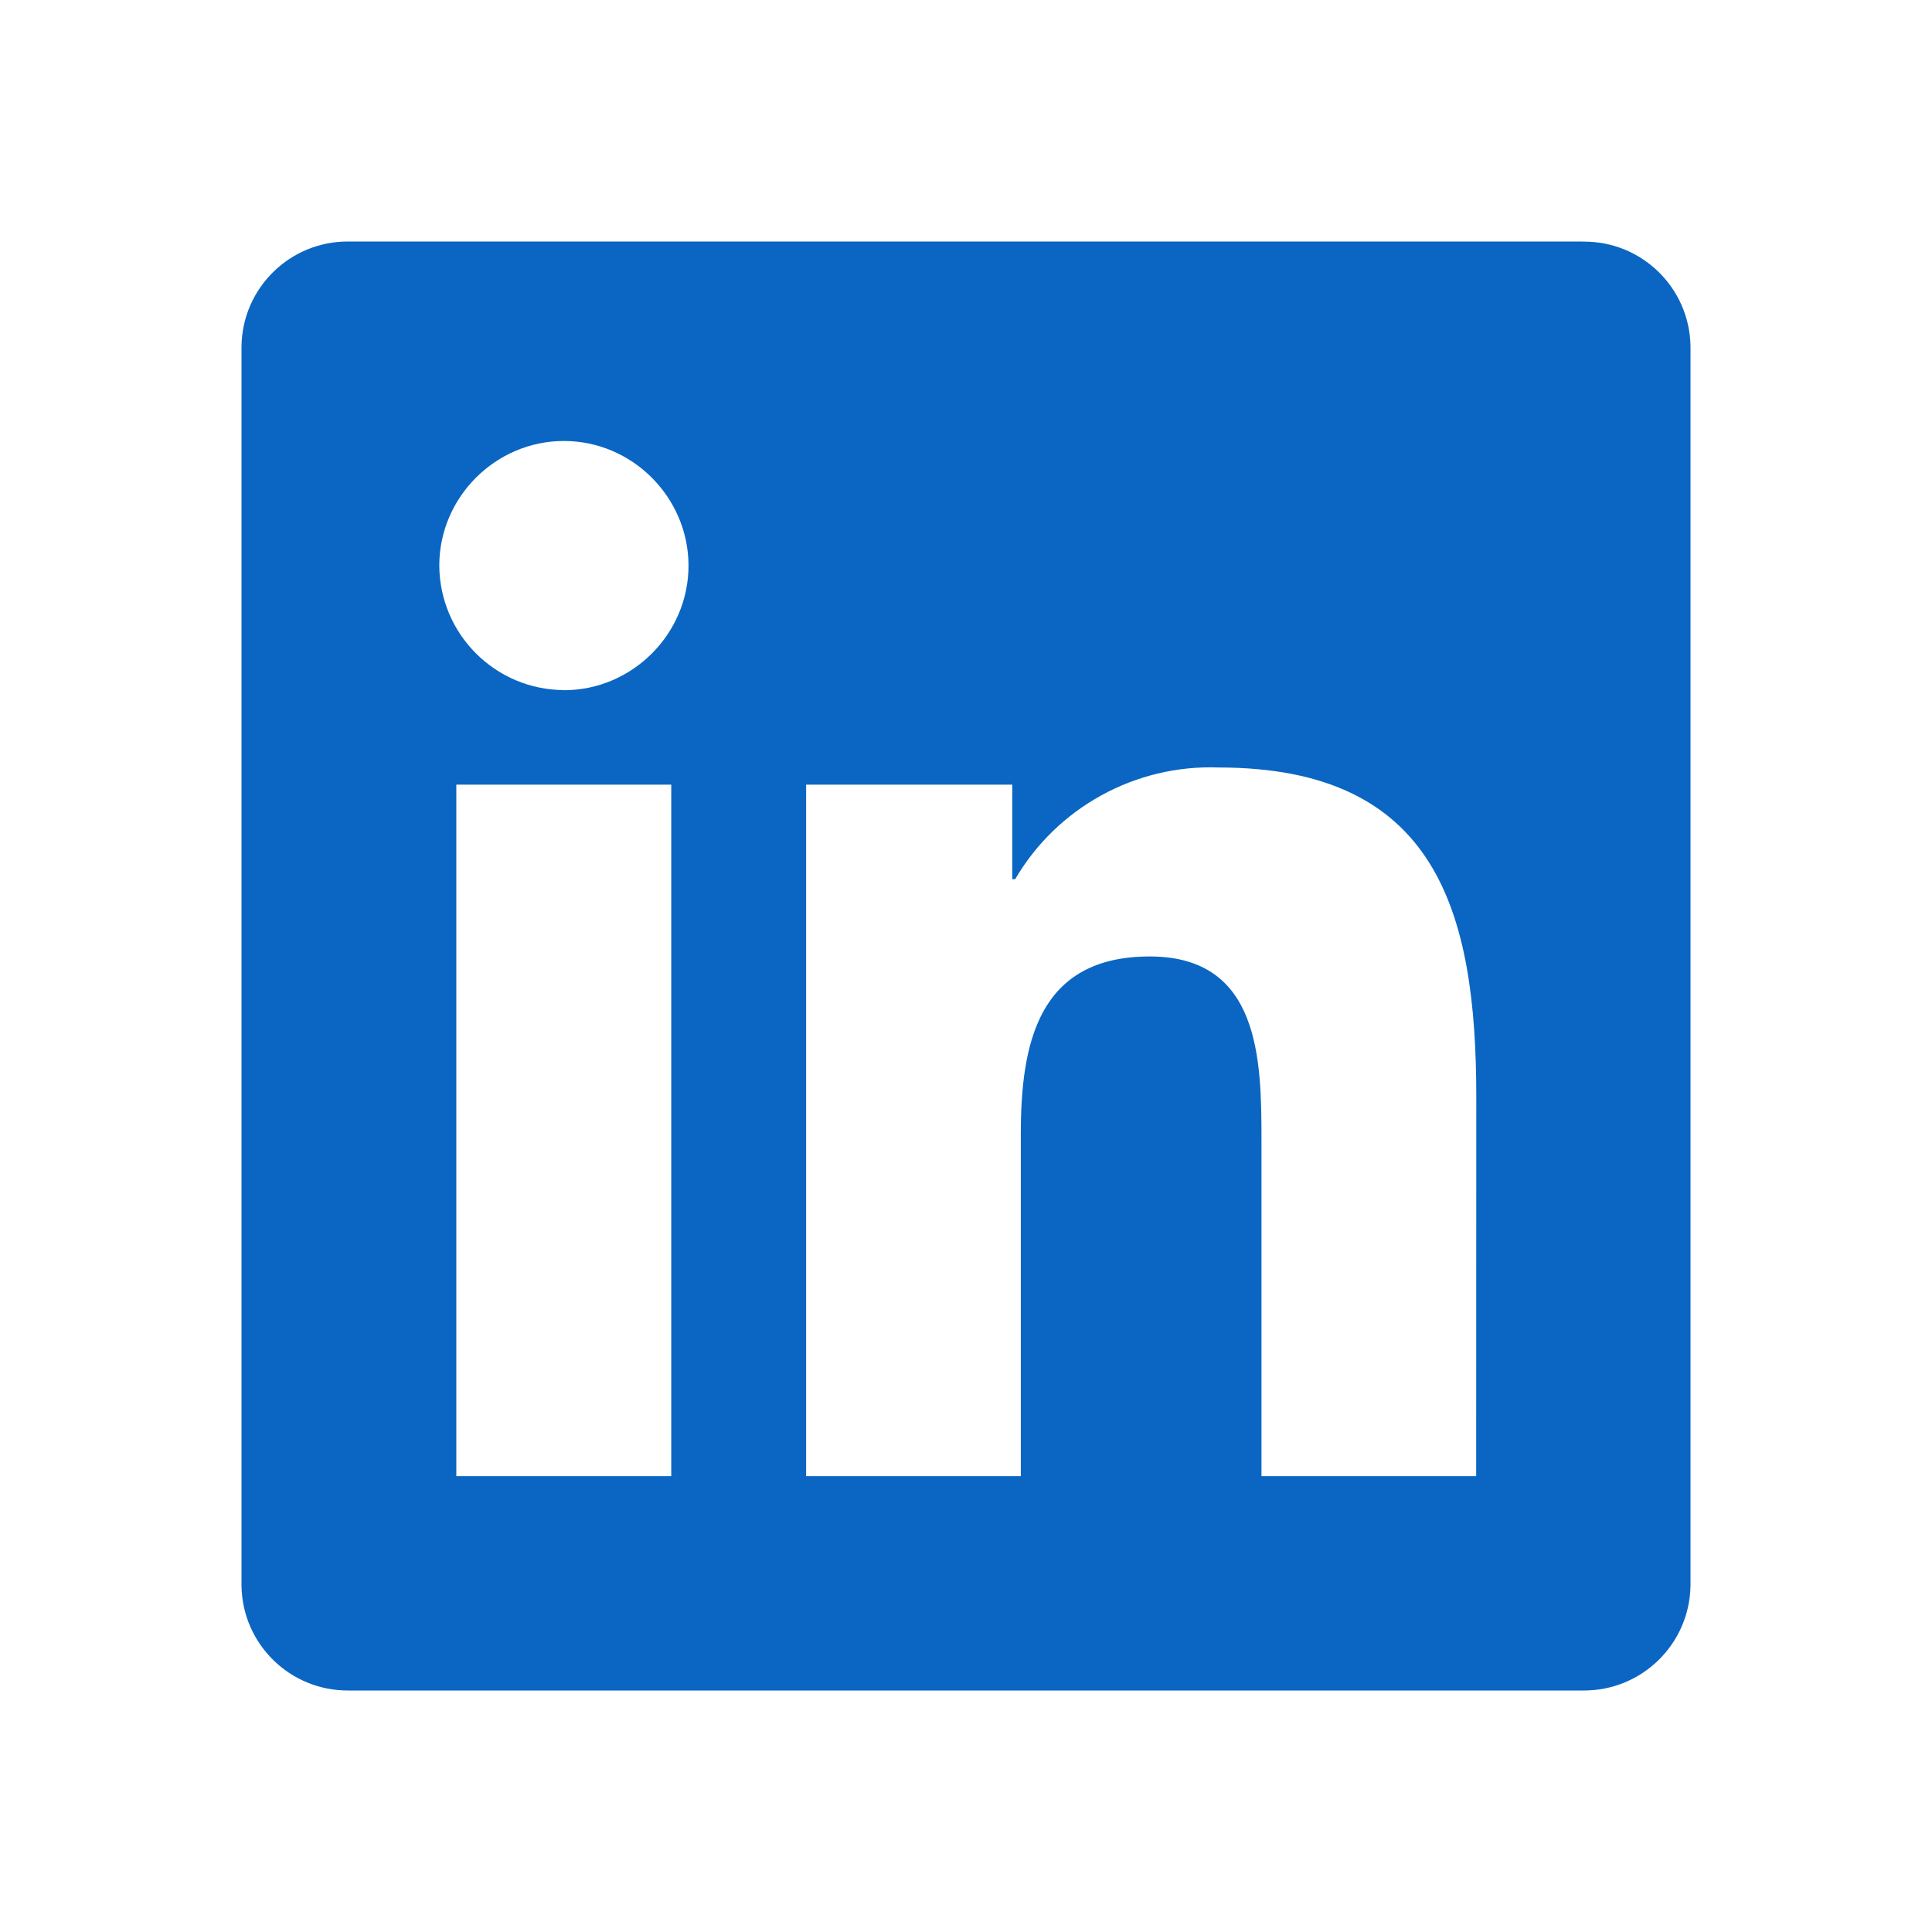
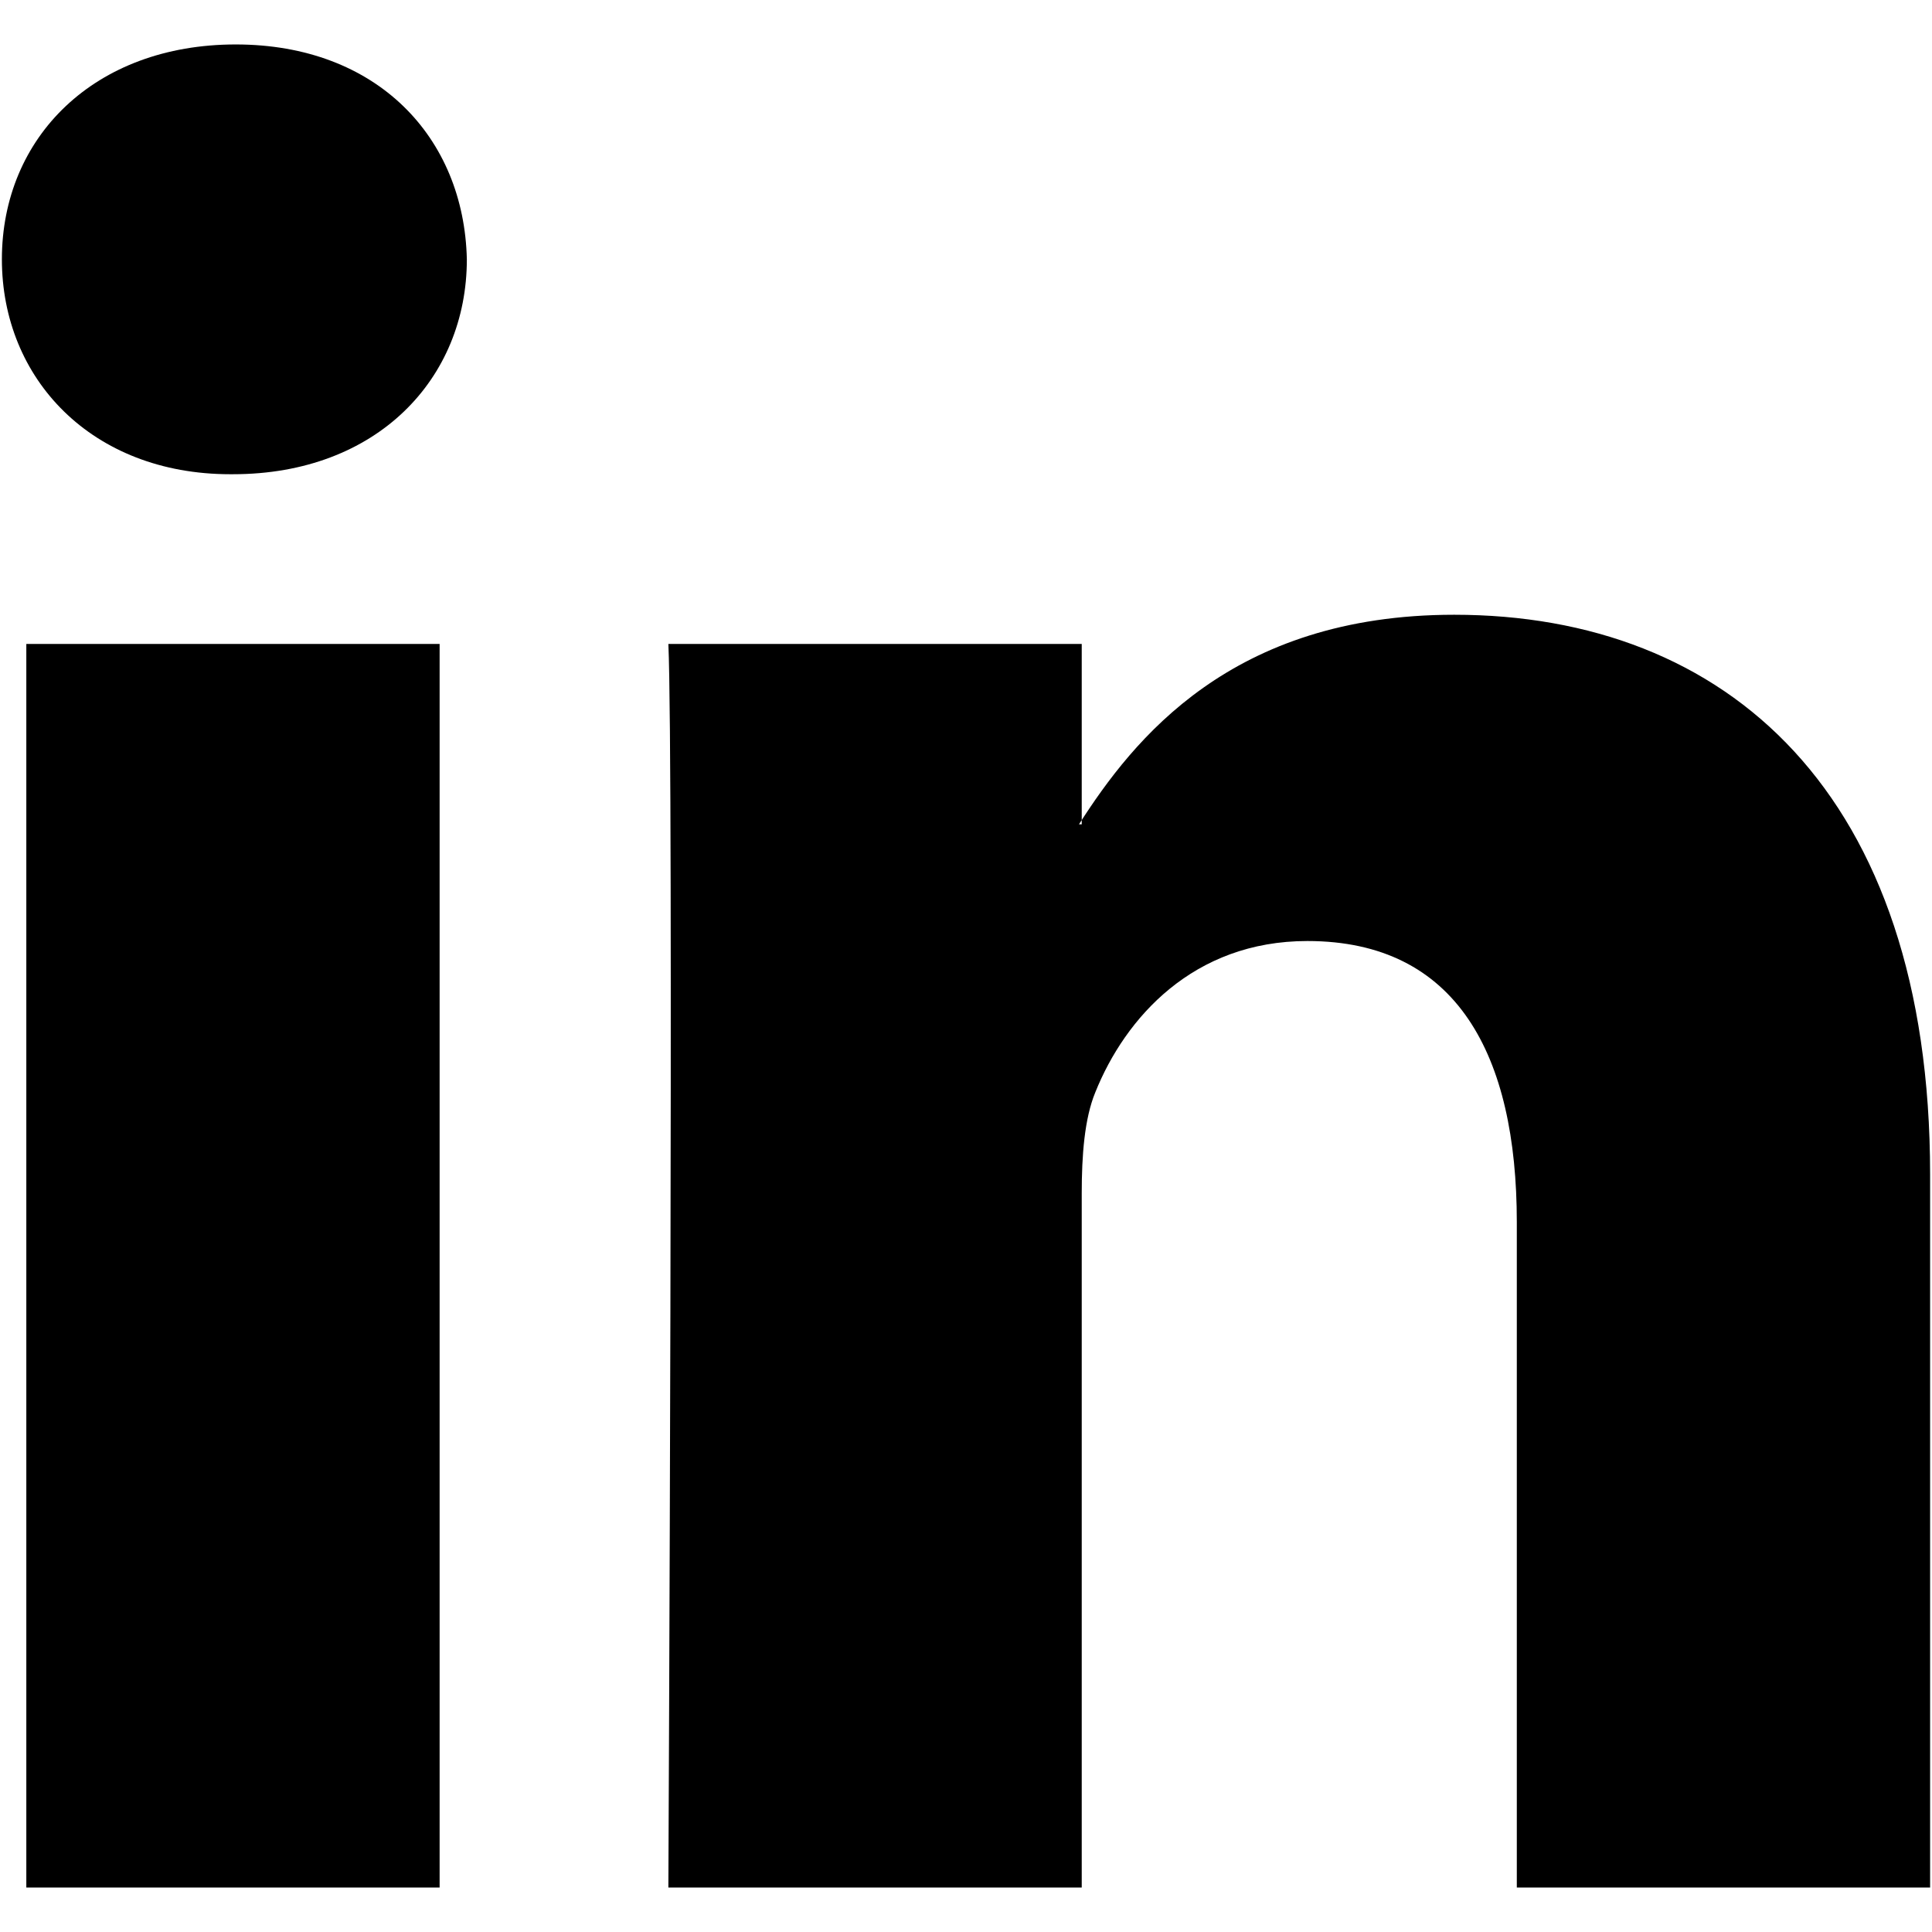
- <svg xmlns="http://www.w3.org/2000/svg" width="800px" height="800px" viewBox="0 0 16 16" fill="none">
-   <path fill="#0A66C2" d="M12.225 12.225h-1.778V9.44c0-.664-.012-1.519-.925-1.519-.926 0-1.068.724-1.068 1.47v2.834H6.676V6.498h1.707v.783h.024c.348-.594.996-.95 1.684-.925 1.802 0 2.135 1.185 2.135 2.728l-.001 3.14zM4.67 5.715a1.037 1.037 0 01-1.032-1.031c0-.566.466-1.032 1.032-1.032.566 0 1.031.466 1.032 1.032 0 .566-.466 1.032-1.032 1.032zm.889 6.51h-1.78V6.498h1.78v5.727zM13.11 2H2.885A.88.88 0 002 2.866v10.268a.88.88 0 00.885.866h10.226a.882.882 0 00.889-.866V2.865a.88.88 0 00-.889-.864z" />
+ <svg xmlns="http://www.w3.org/2000/svg" fill="#000000" version="1.1" width="800px" height="800px" viewBox="0 0 512 512" xml:space="preserve">
+   <g id="7935ec95c421cee6d86eb22ecd125aef">
+     <path style="display: inline; fill-rule: evenodd; clip-rule: evenodd;" d="M116.504,500.219V170.654H6.975v329.564H116.504   L116.504,500.219z M61.751,125.674c38.183,0,61.968-25.328,61.968-56.953c-0.722-32.328-23.785-56.941-61.252-56.941   C24.994,11.781,0.5,36.394,0.5,68.722c0,31.625,23.772,56.953,60.53,56.953H61.751L61.751,125.674z M177.124,500.219   c0,0,1.437-298.643,0-329.564H286.67v47.794h-0.727c14.404-22.49,40.354-55.533,99.44-55.533   c72.085,0,126.116,47.103,126.116,148.333v188.971H401.971V323.912c0-44.301-15.848-74.531-55.497-74.531   c-30.254,0-48.284,20.38-56.202,40.08c-2.897,7.012-3.602,16.861-3.602,26.711v184.047H177.124L177.124,500.219z">
+ 
+ </path>
+   </g>
</svg>
